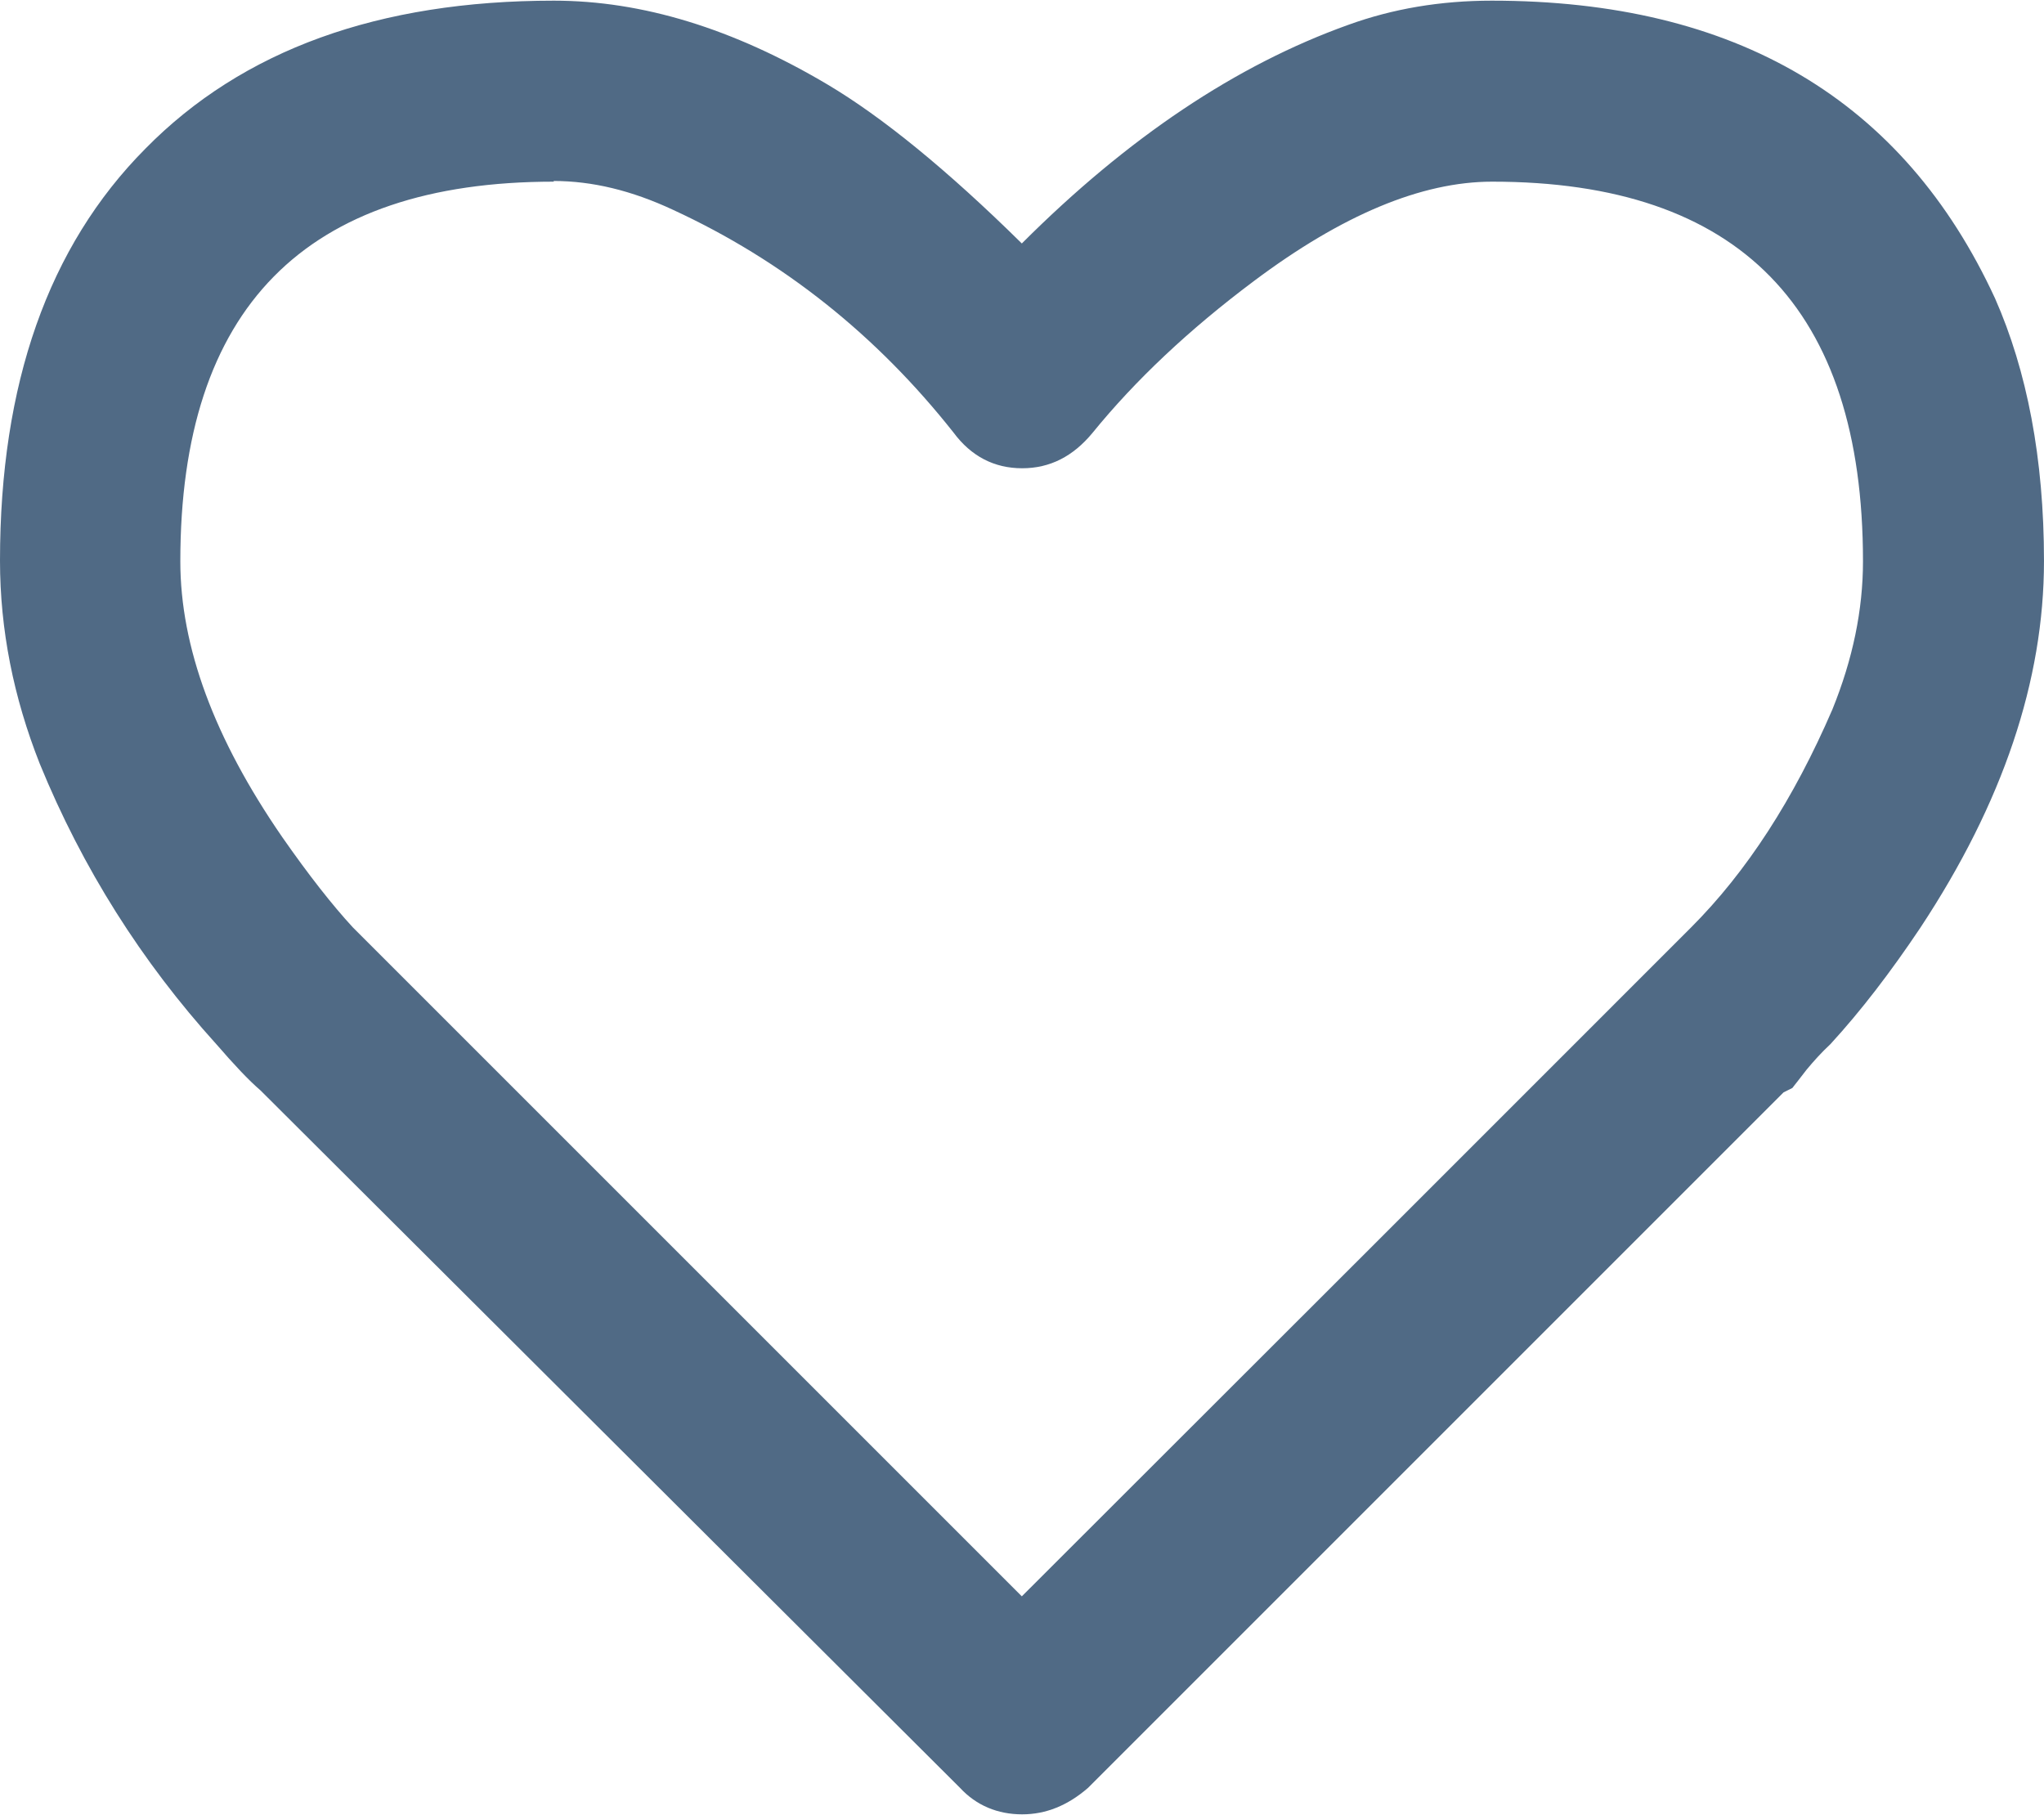
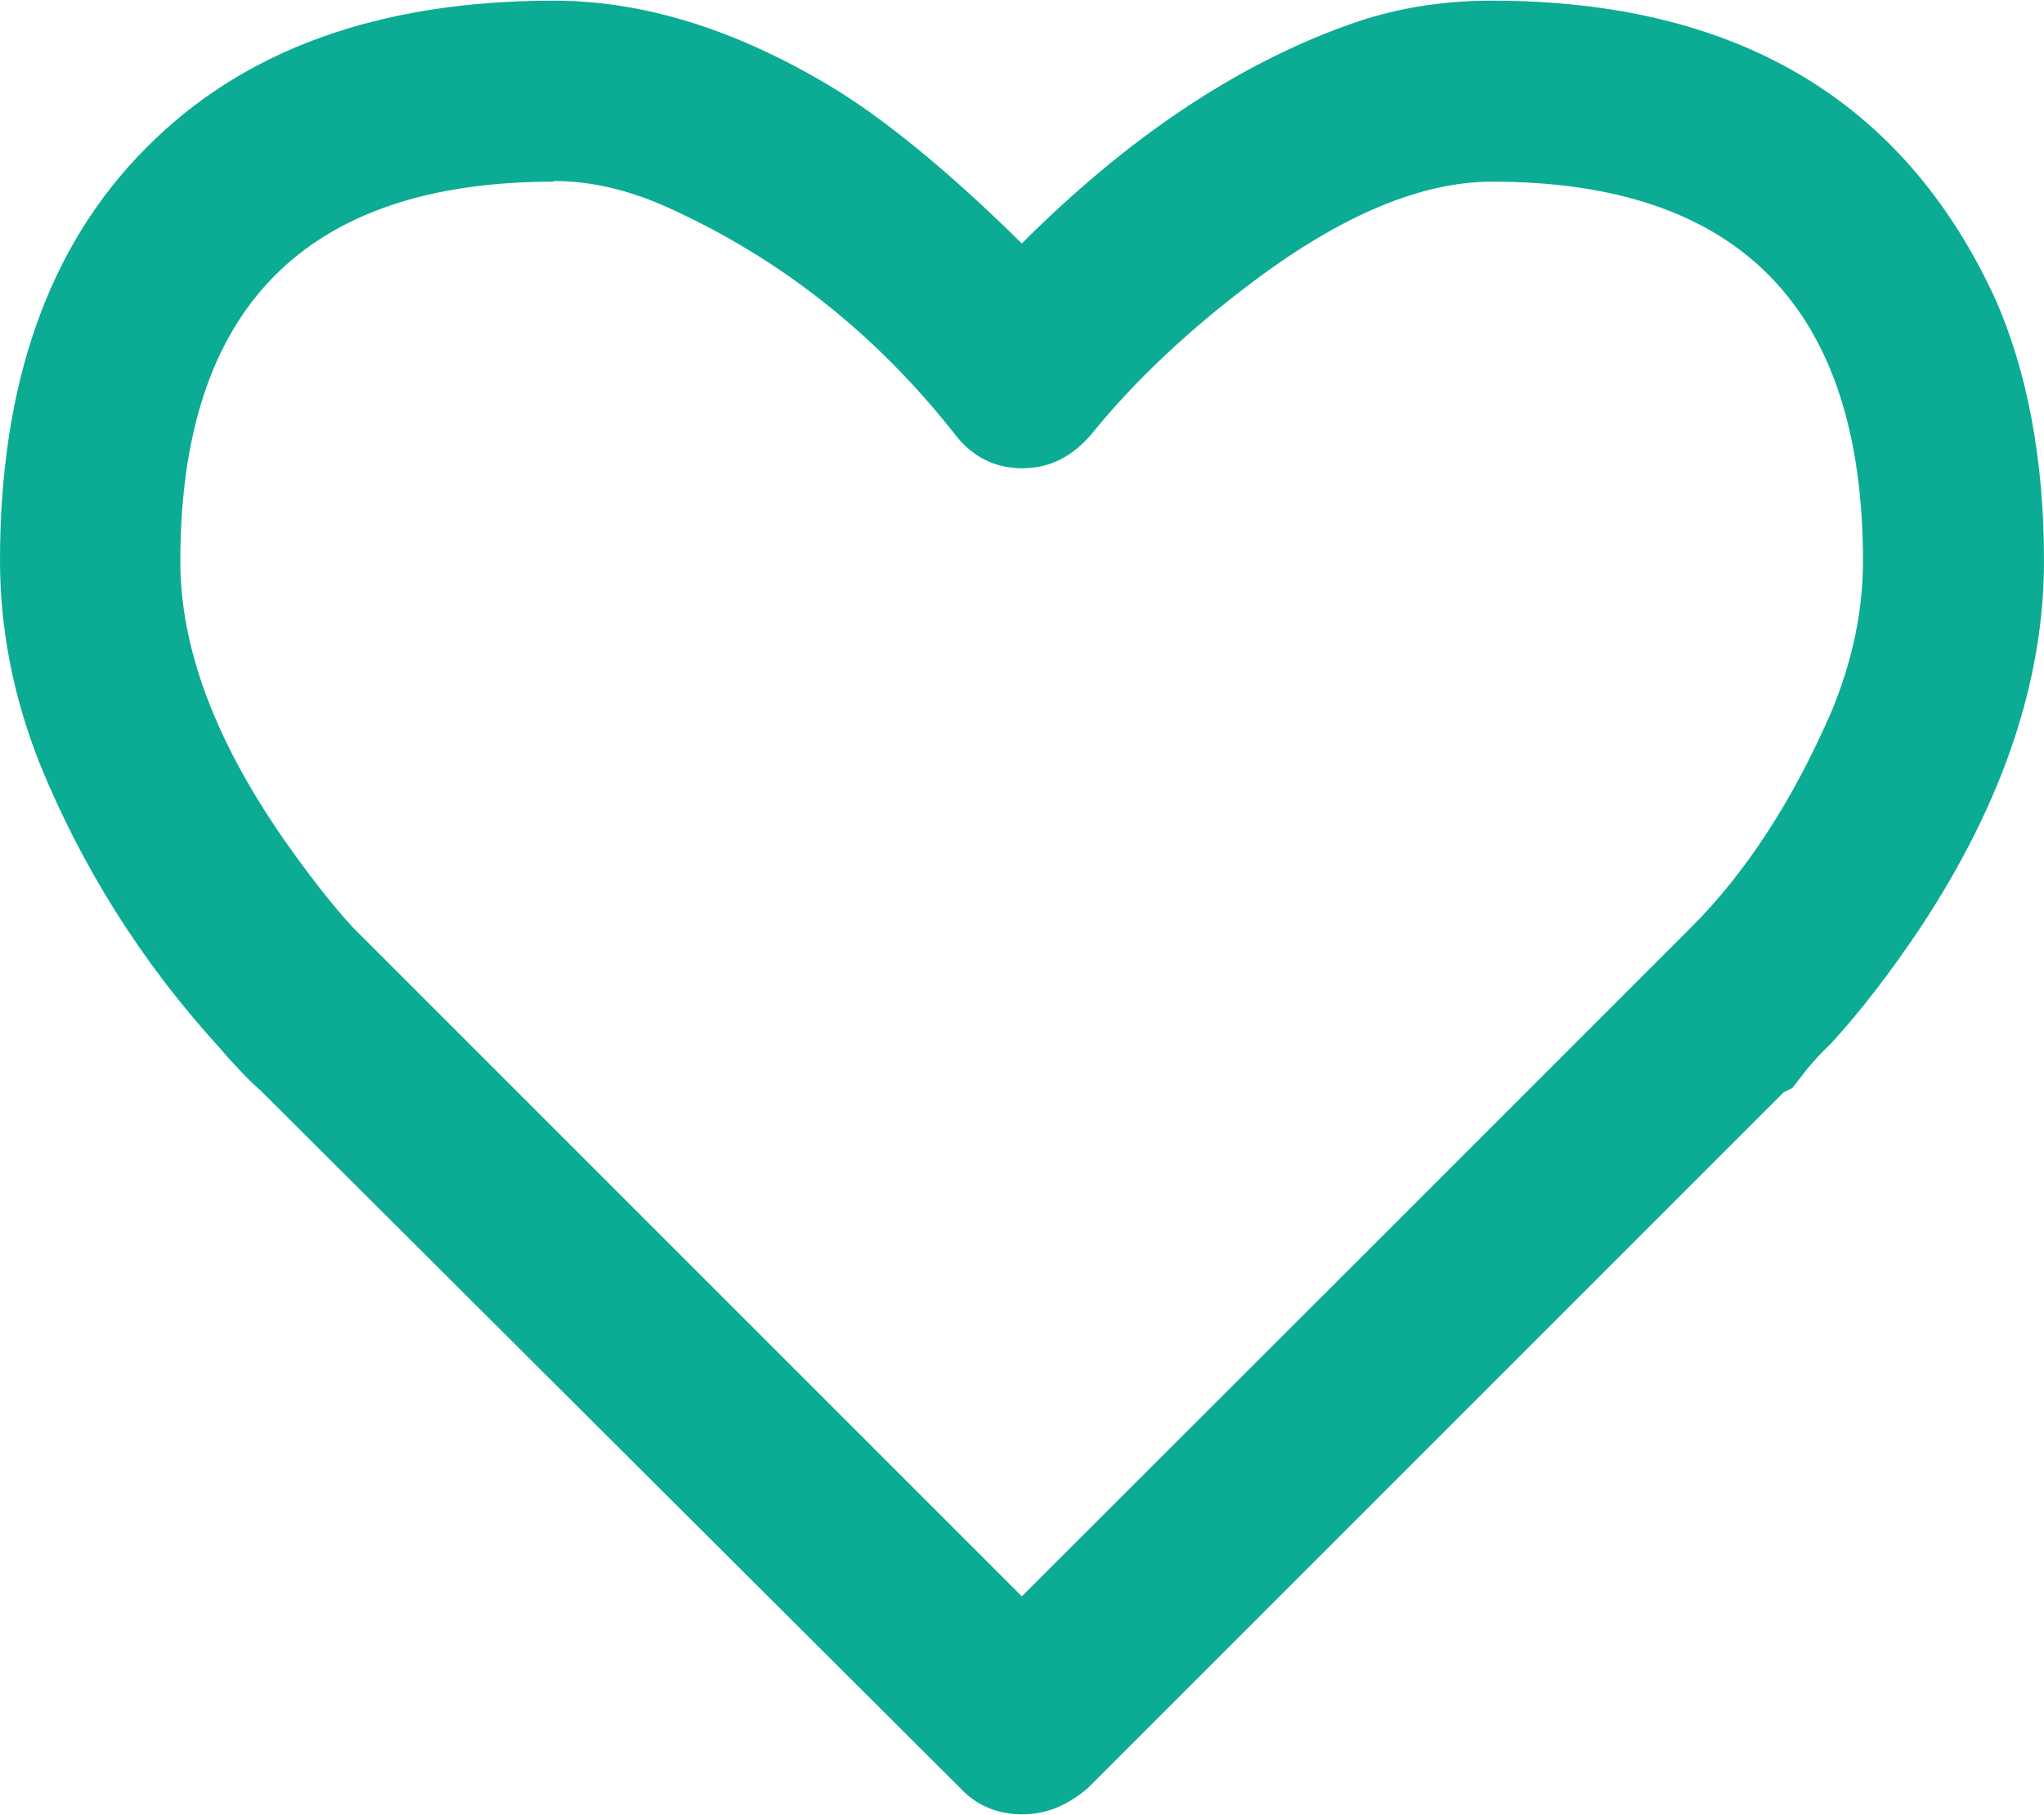
<svg xmlns="http://www.w3.org/2000/svg" width="75.238" height="66.787" viewBox="0 0 75.238 66.787">
  <defs>
    <clipPath id="a">
      <path d="M0 0h60.2v53.43H0V0z" />
    </clipPath>
  </defs>
  <g>
    <g>
      <g clip-path="url(#a)" transform="matrix(1.25 0 0 -1.25 0 66.787)">
        <g>
-           <path fill="#506a85" d="M1.17 30.94c1.26-3.08 3-5.83 5.2-8.26.52-.6.95-1.06 1.3-1.36L28.27.78C28.75.26 29.38 0 30.1 0c.7 0 1.34.26 1.94.78l20.48 20.48.26.13c.1.12.23.3.42.54.2.24.43.5.7.75.9.98 1.78 2.13 2.65 3.43 2.43 3.68 3.64 7.28 3.64 10.8 0 3.02-.5 5.6-1.44 7.73-2.7 5.85-7.63 8.77-14.82 8.77-1.52 0-2.92-.24-4.22-.71-3.3-1.18-6.5-3.32-9.62-6.44-2.2 2.17-4.12 3.73-5.72 4.68-2.78 1.65-5.46 2.47-8.06 2.47-5.16 0-9.17-1.45-12.03-4.36C1.42 46.17 0 42.12 0 36.92c0-2.04.4-4.03 1.17-5.98M16.3 48.1c1.14 0 2.3-.28 3.52-.85 3.25-1.5 6-3.7 8.26-6.56.52-.7 1.2-1.05 2.02-1.05.82 0 1.5.35 2.07 1.04 1.26 1.55 2.84 3.04 4.75 4.47 2.6 1.95 4.94 2.93 7.02 2.93 7.28 0 10.92-3.73 10.92-11.18 0-1.43-.3-2.88-.9-4.36-1.14-2.64-2.52-4.78-4.17-6.43l-9.82-9.82-9.88-9.87-9.1 9.1-10.6 10.6c-.6.65-1.3 1.54-2.08 2.66-2 2.9-3 5.6-3 8.12 0 7.45 3.67 11.18 11 11.18" />
+           <path fill="#0bac93" d="M1.17 30.94c1.26-3.08 3-5.83 5.2-8.26.52-.6.95-1.06 1.3-1.36L28.27.78C28.75.26 29.38 0 30.1 0c.7 0 1.34.26 1.94.78l20.48 20.48.26.13c.1.12.23.3.42.54.2.24.43.5.7.75.9.98 1.78 2.13 2.65 3.43 2.43 3.68 3.64 7.28 3.64 10.8 0 3.02-.5 5.6-1.44 7.73-2.7 5.85-7.63 8.77-14.82 8.77-1.52 0-2.92-.24-4.22-.71-3.3-1.18-6.5-3.32-9.62-6.44-2.2 2.17-4.12 3.73-5.72 4.68-2.78 1.65-5.46 2.47-8.06 2.47-5.16 0-9.17-1.45-12.03-4.36C1.42 46.17 0 42.12 0 36.92c0-2.04.4-4.03 1.17-5.98M16.3 48.1c1.14 0 2.3-.28 3.52-.85 3.25-1.5 6-3.7 8.26-6.56.52-.7 1.2-1.05 2.02-1.05.82 0 1.5.35 2.07 1.04 1.26 1.55 2.84 3.04 4.75 4.47 2.6 1.95 4.94 2.93 7.02 2.93 7.28 0 10.92-3.73 10.92-11.18 0-1.43-.3-2.88-.9-4.36-1.14-2.64-2.52-4.78-4.17-6.43l-9.82-9.82-9.88-9.87-9.1 9.1-10.6 10.6c-.6.65-1.3 1.54-2.08 2.66-2 2.9-3 5.6-3 8.12 0 7.45 3.67 11.18 11 11.18" />
        </g>
      </g>
    </g>
  </g>
</svg>
